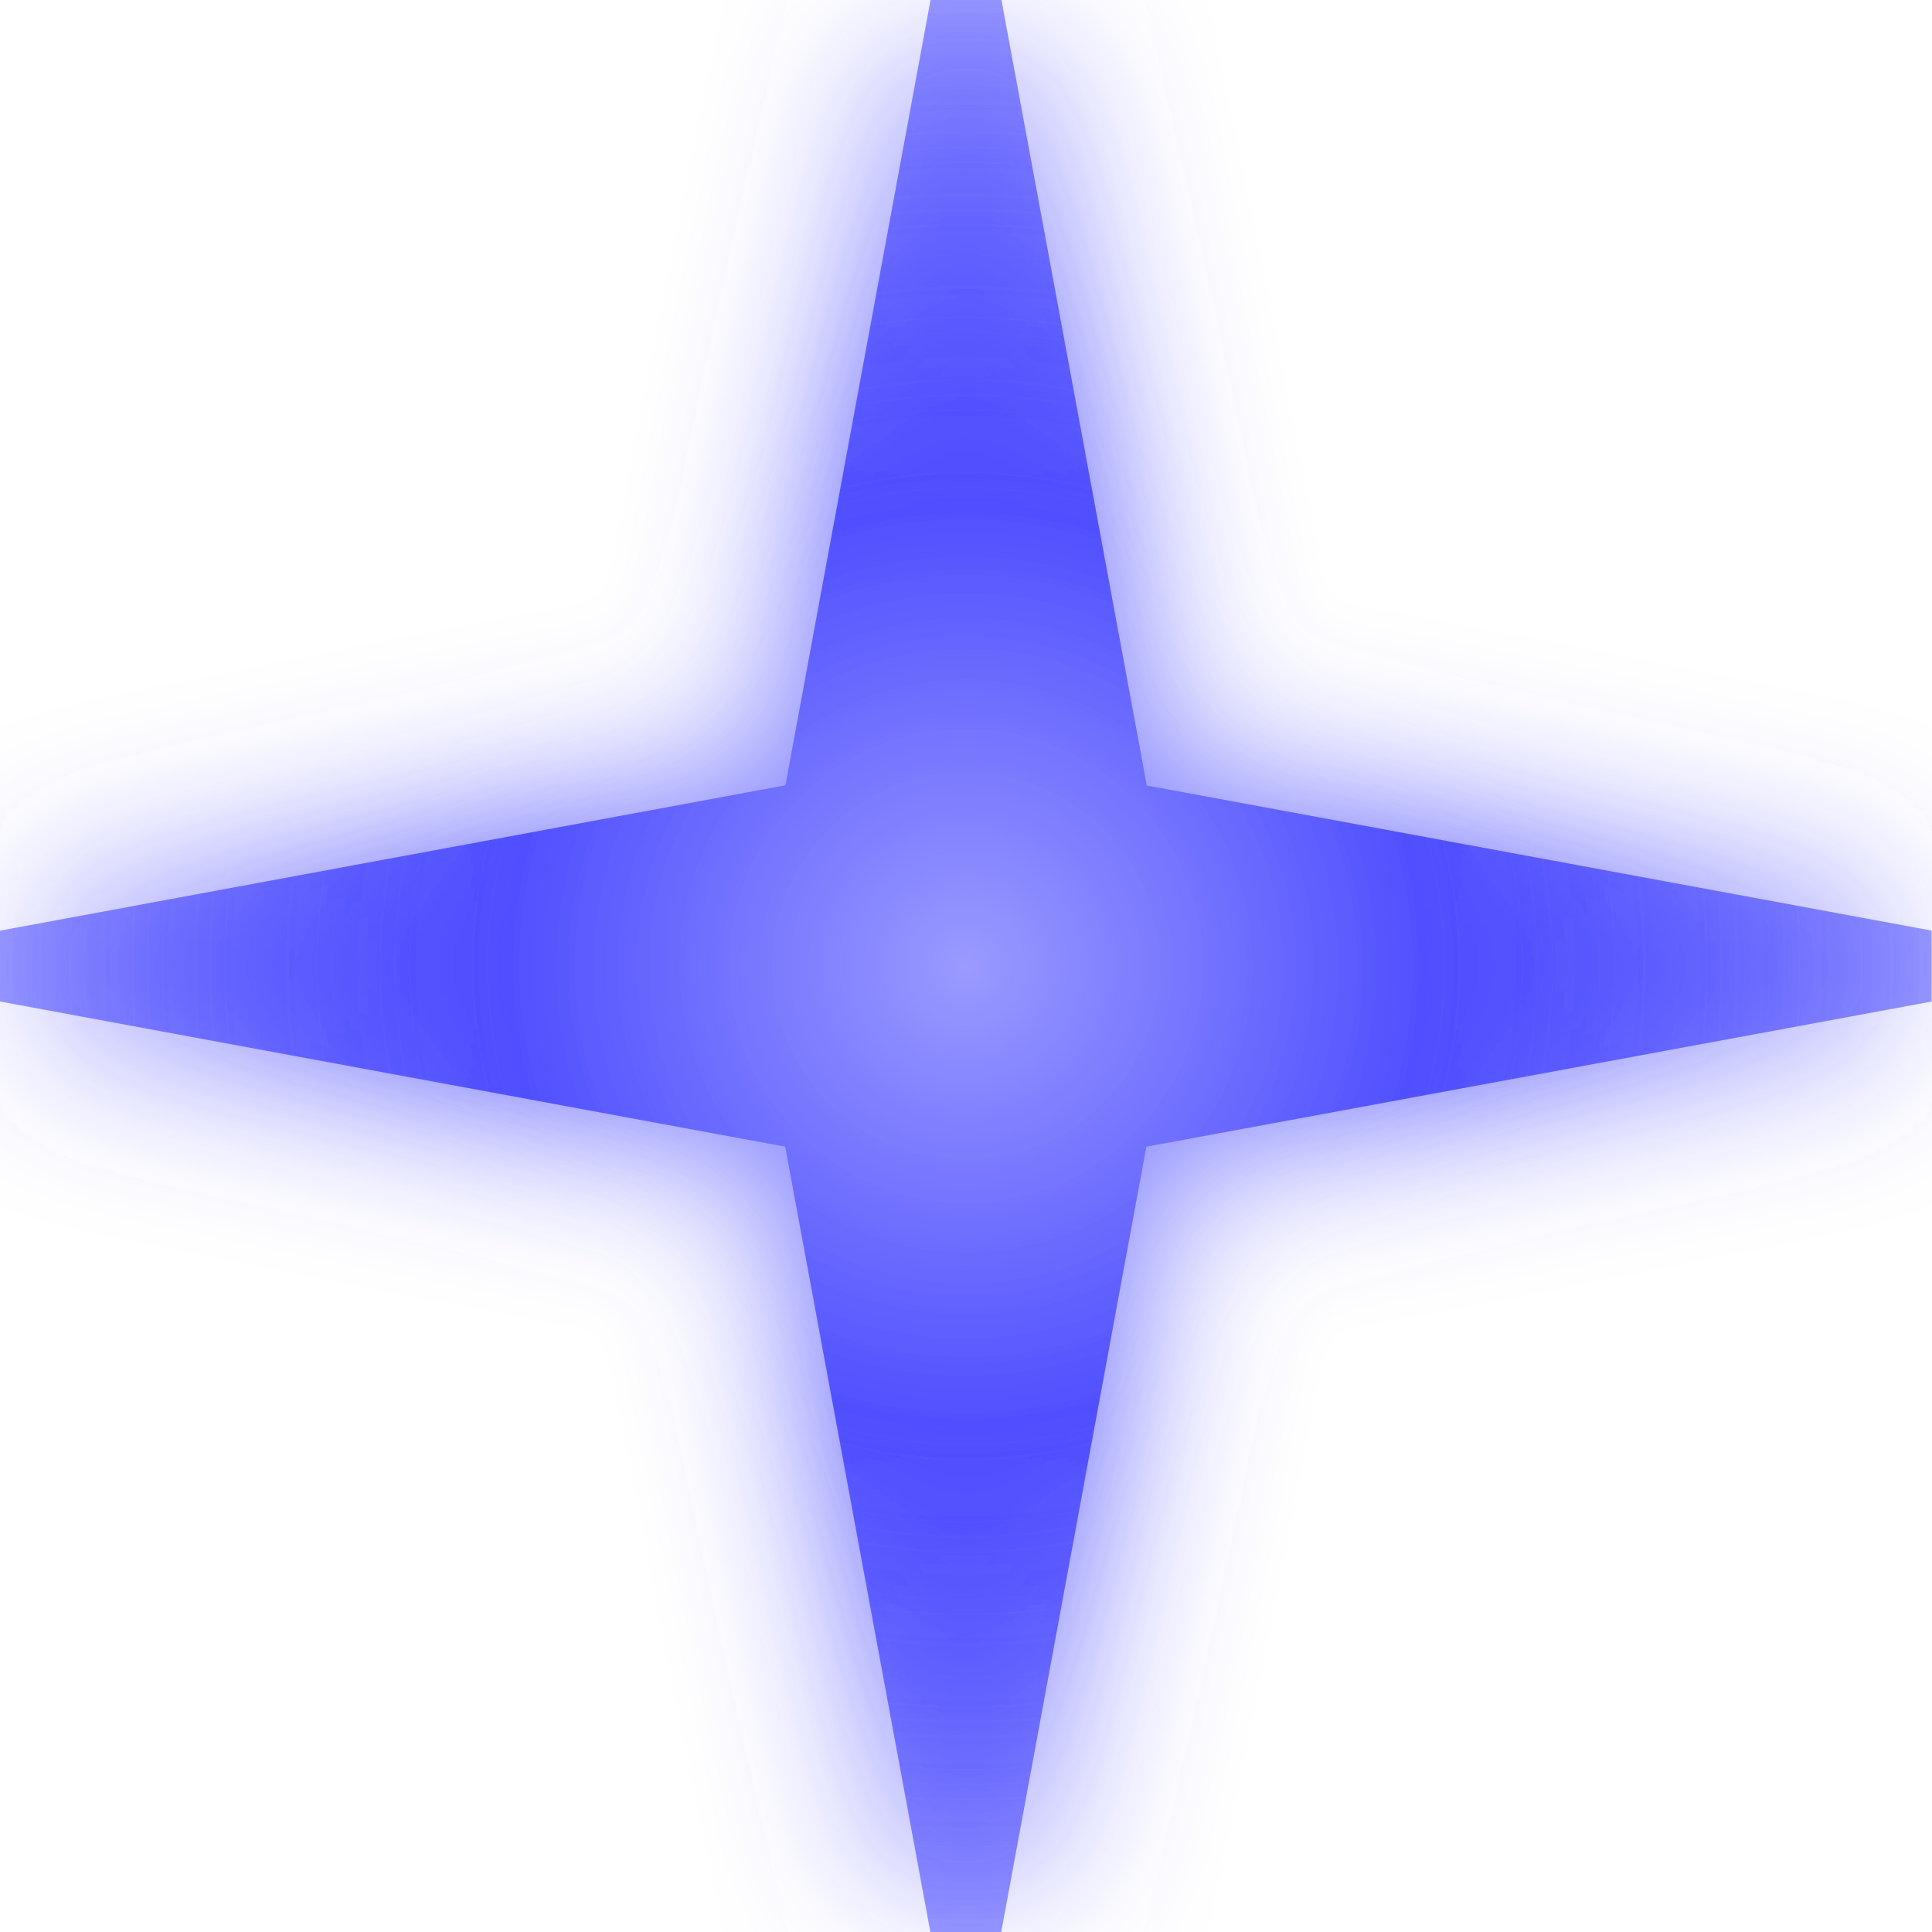
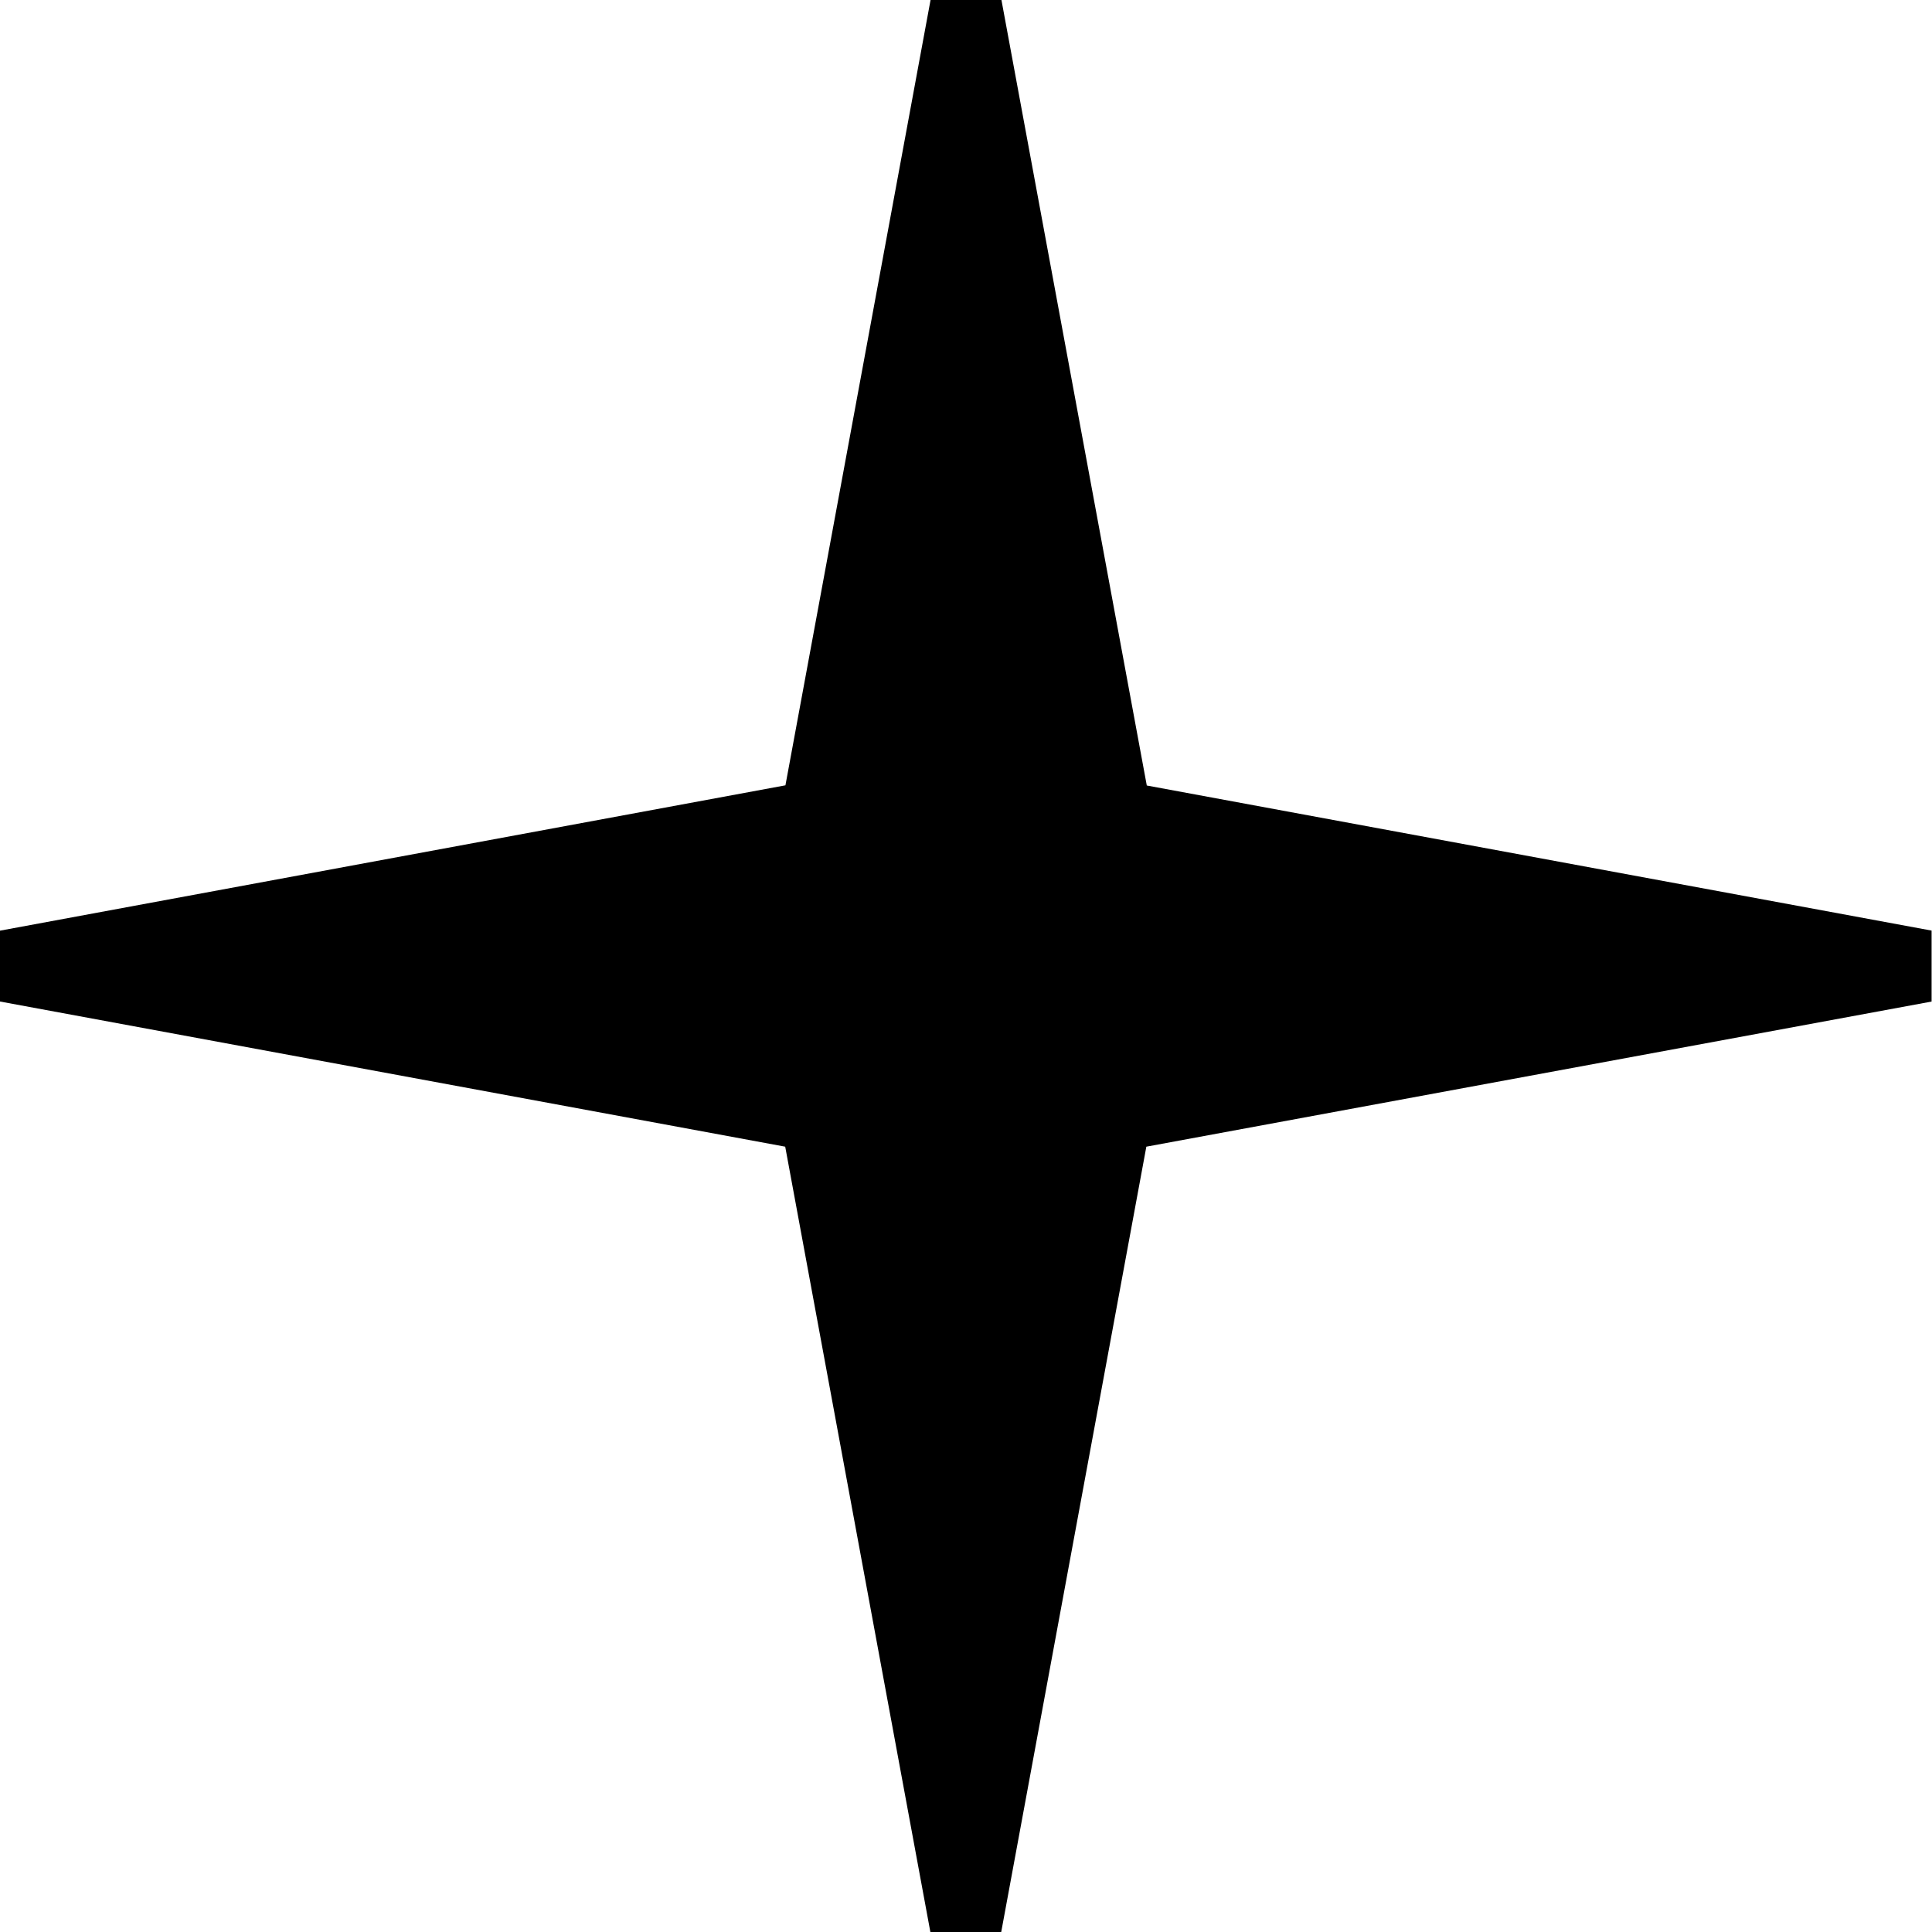
<svg xmlns="http://www.w3.org/2000/svg" viewBox="0 0 52 52" fill="none" aria-hidden="true">
-   <defs>
-     <filter id="kruv-star-glow" x="-35%" y="-35%" width="170%" height="170%">
-       <feGaussianBlur in="SourceGraphic" stdDeviation="2.4" result="blur" />
-       <feMerge>
-         <feMergeNode in="blur" />
-         <feMergeNode in="SourceGraphic" />
-       </feMerge>
-     </filter>
-     <radialGradient id="kruv-star-fill" cx="50%" cy="50%" r="52%">
-       <stop offset="0%" stop-color="#9A9AFF" />
-       <stop offset="45%" stop-color="#5050FF" />
-       <stop offset="100%" stop-color="#5050FF" stop-opacity="0.55" />
-     </radialGradient>
-   </defs>
-   <path filter="url(#kruv-star-glow)" fill="url(#kruv-star-fill)" d="M52 25.049 30.866 21.142 26.954 0H25.046L21.14 21.137 0 25.049v1.907L21.134 30.863 25.041 52h1.907L30.854 30.863 51.989 26.957V25.049H52Z" />
+   <path fill="currentColor" d="M52 25.049 30.866 21.142 26.954 0H25.046L21.14 21.137 0 25.049v1.907L21.134 30.863 25.041 52h1.907L30.854 30.863 51.989 26.957V25.049H52Z" />
</svg>
